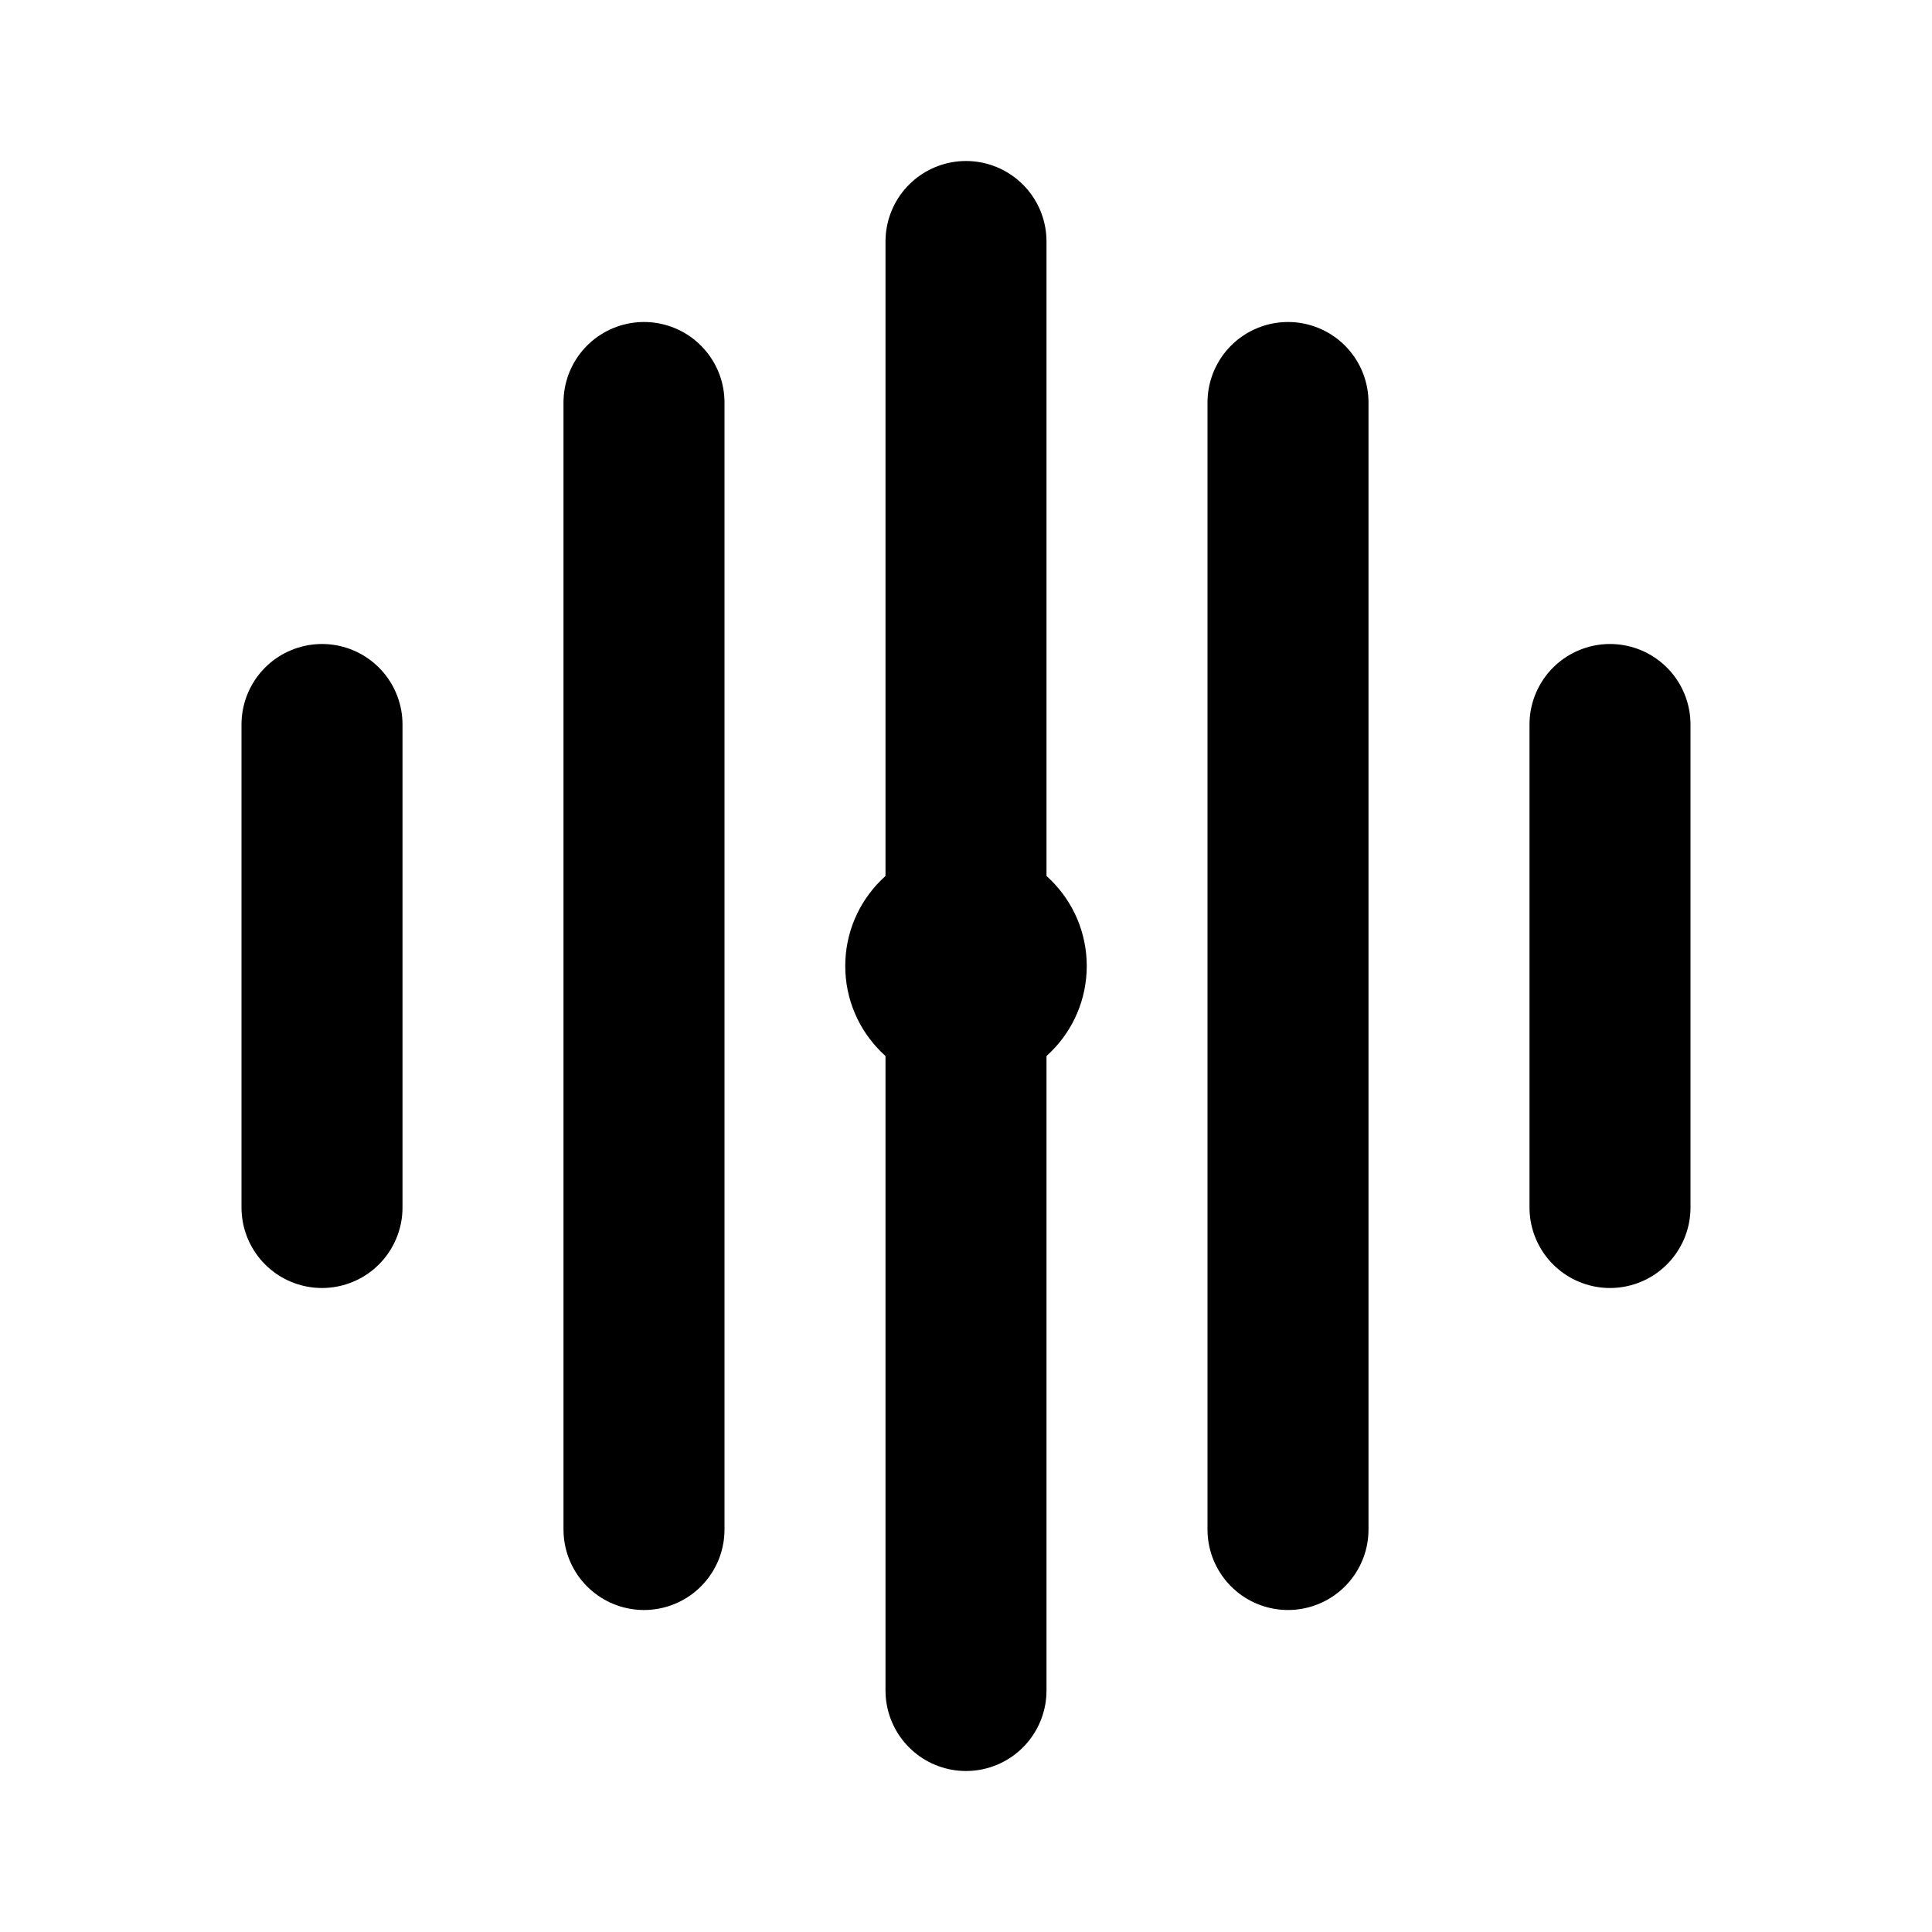
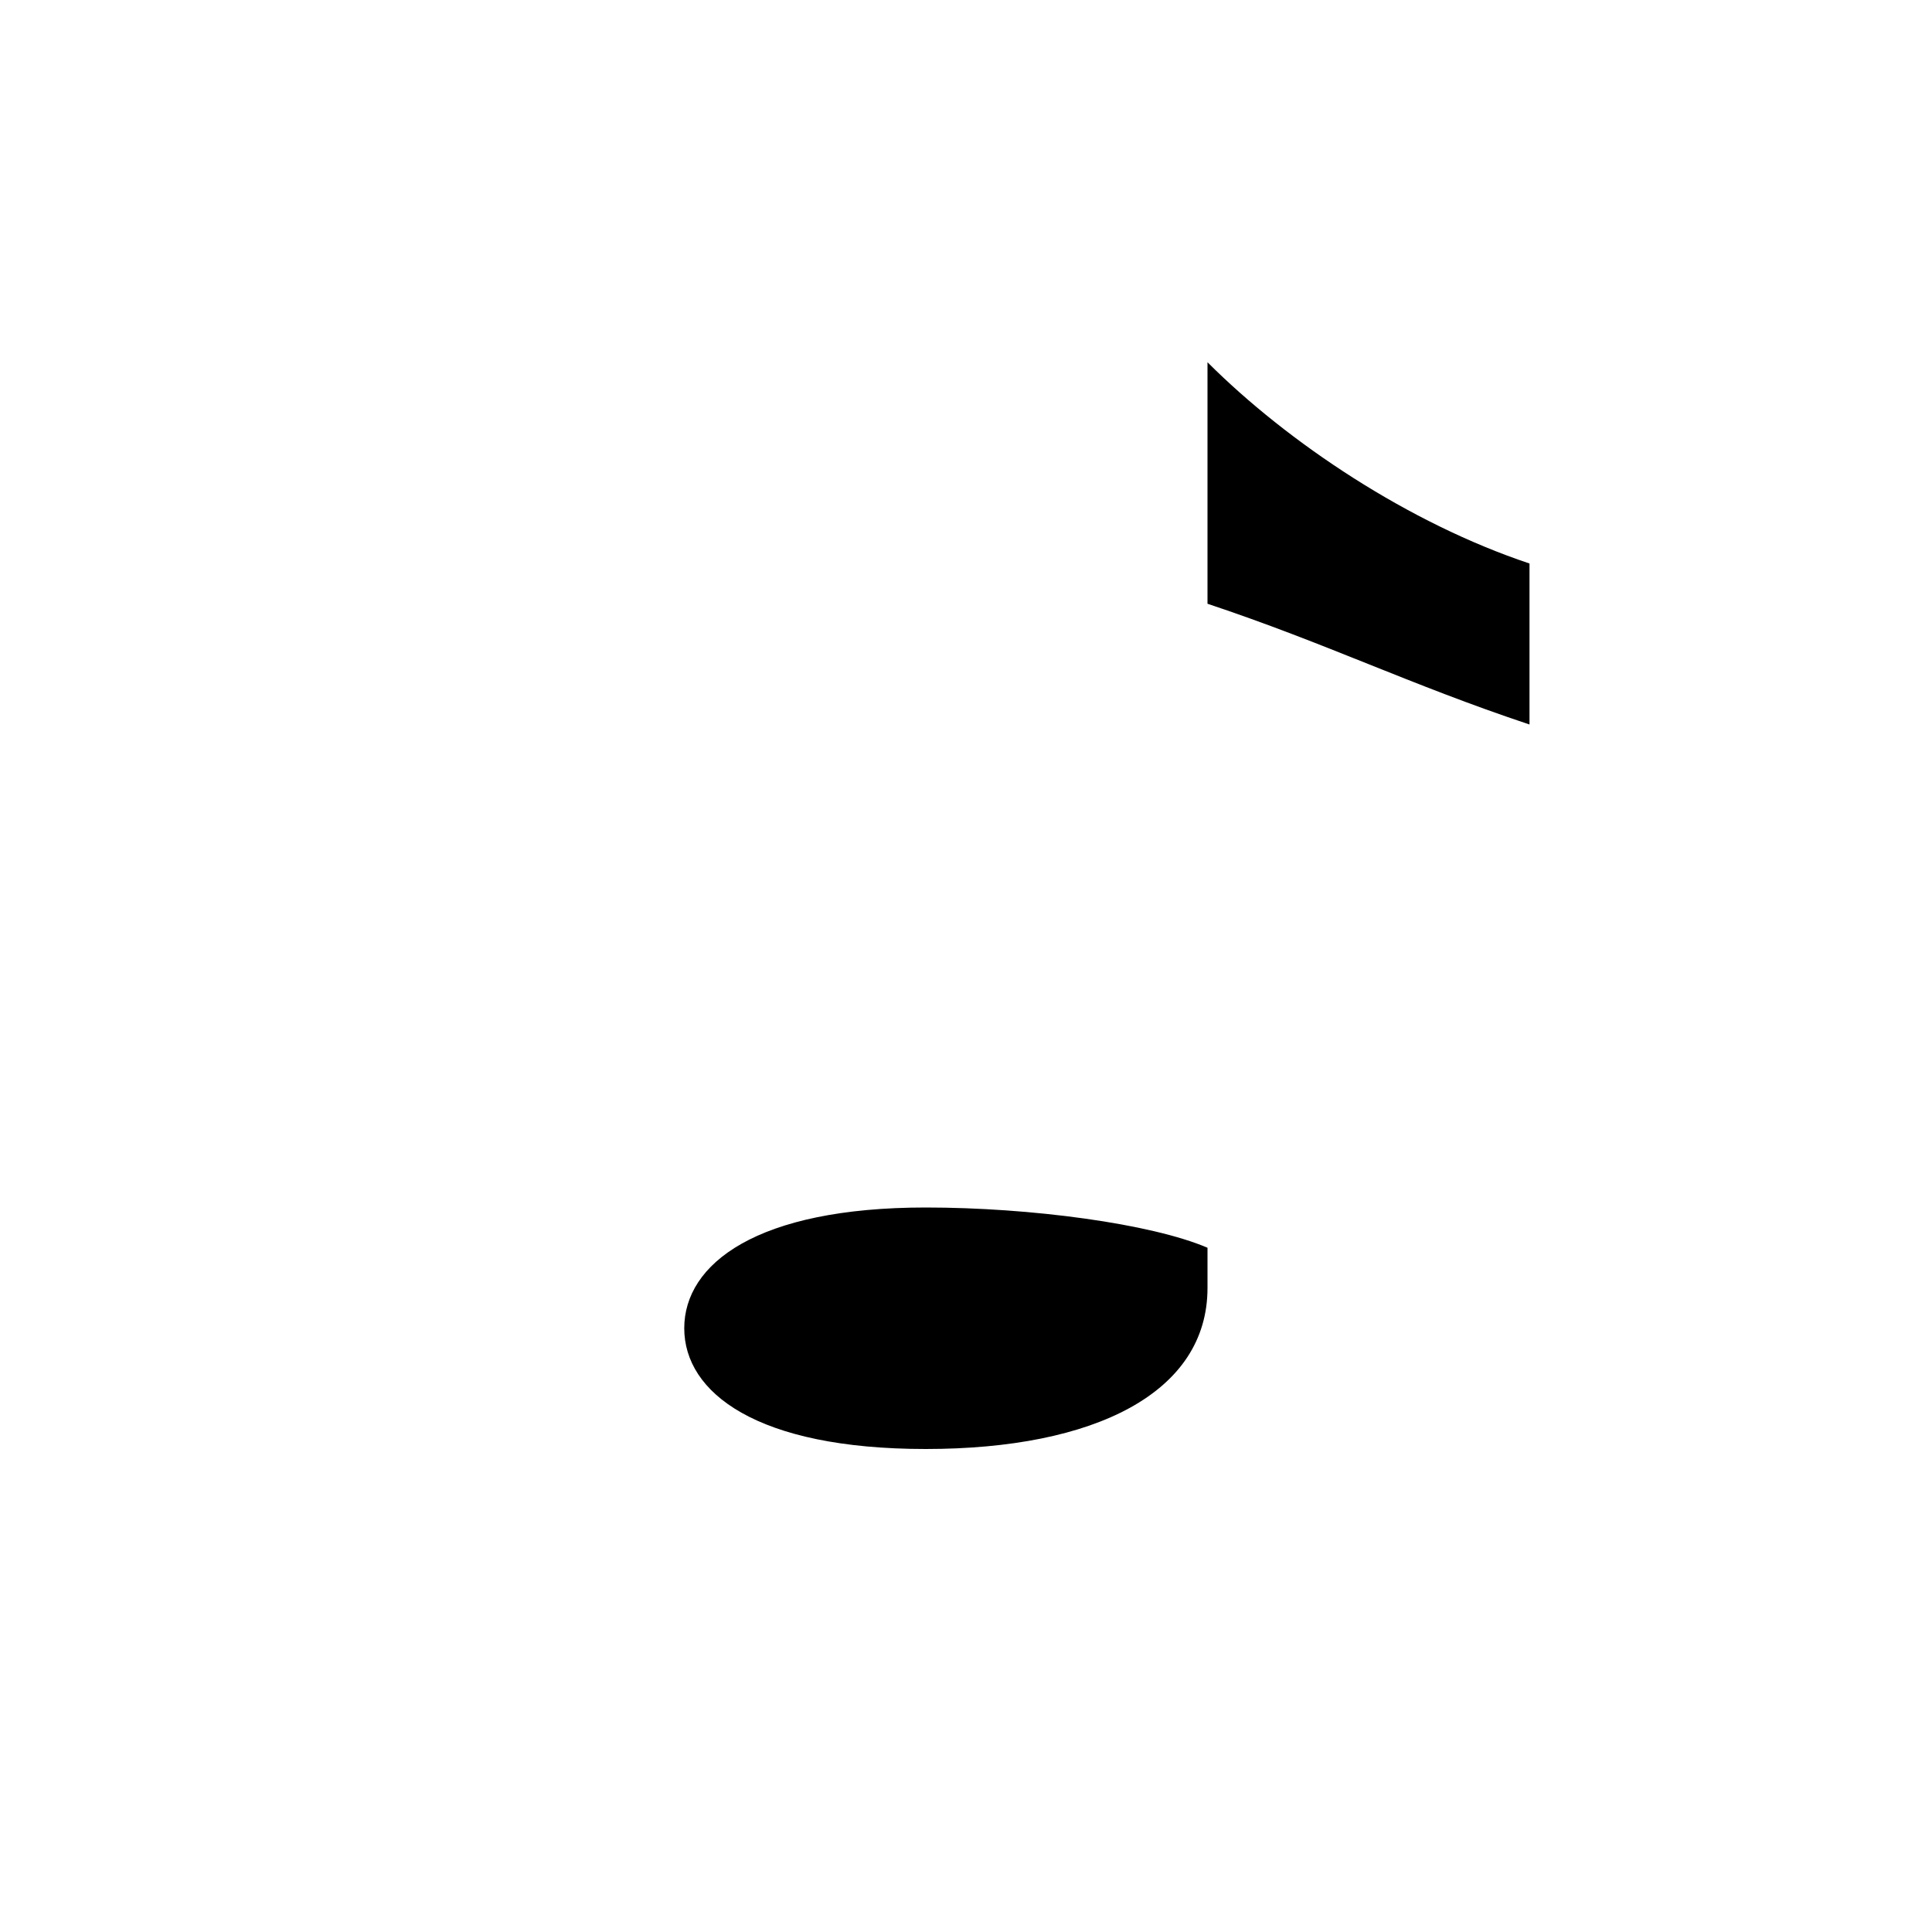
<svg xmlns="http://www.w3.org/2000/svg" viewBox="0 0 24 24">
-   <path d="M12 3v18M8 5v14M4 9v6M16 5v14M20 9v6" stroke="currentColor" stroke-width="2" fill="none" stroke-linecap="round" />
-   <circle cx="12" cy="12" r="1.5" fill="currentColor" />
+   <path d="M15 3v12.5c-.7-.3-2.2-.5-3.5-.5-2.1 0-3 .7-3 1.5s.9 1.5 3 1.5 3.5-.7 3.5-2V7.5c1.5.5 2.5 1 4 1.5V7c-1.5-.5-3-1.5-4-2.5V3z" fill="currentColor" />
</svg>
